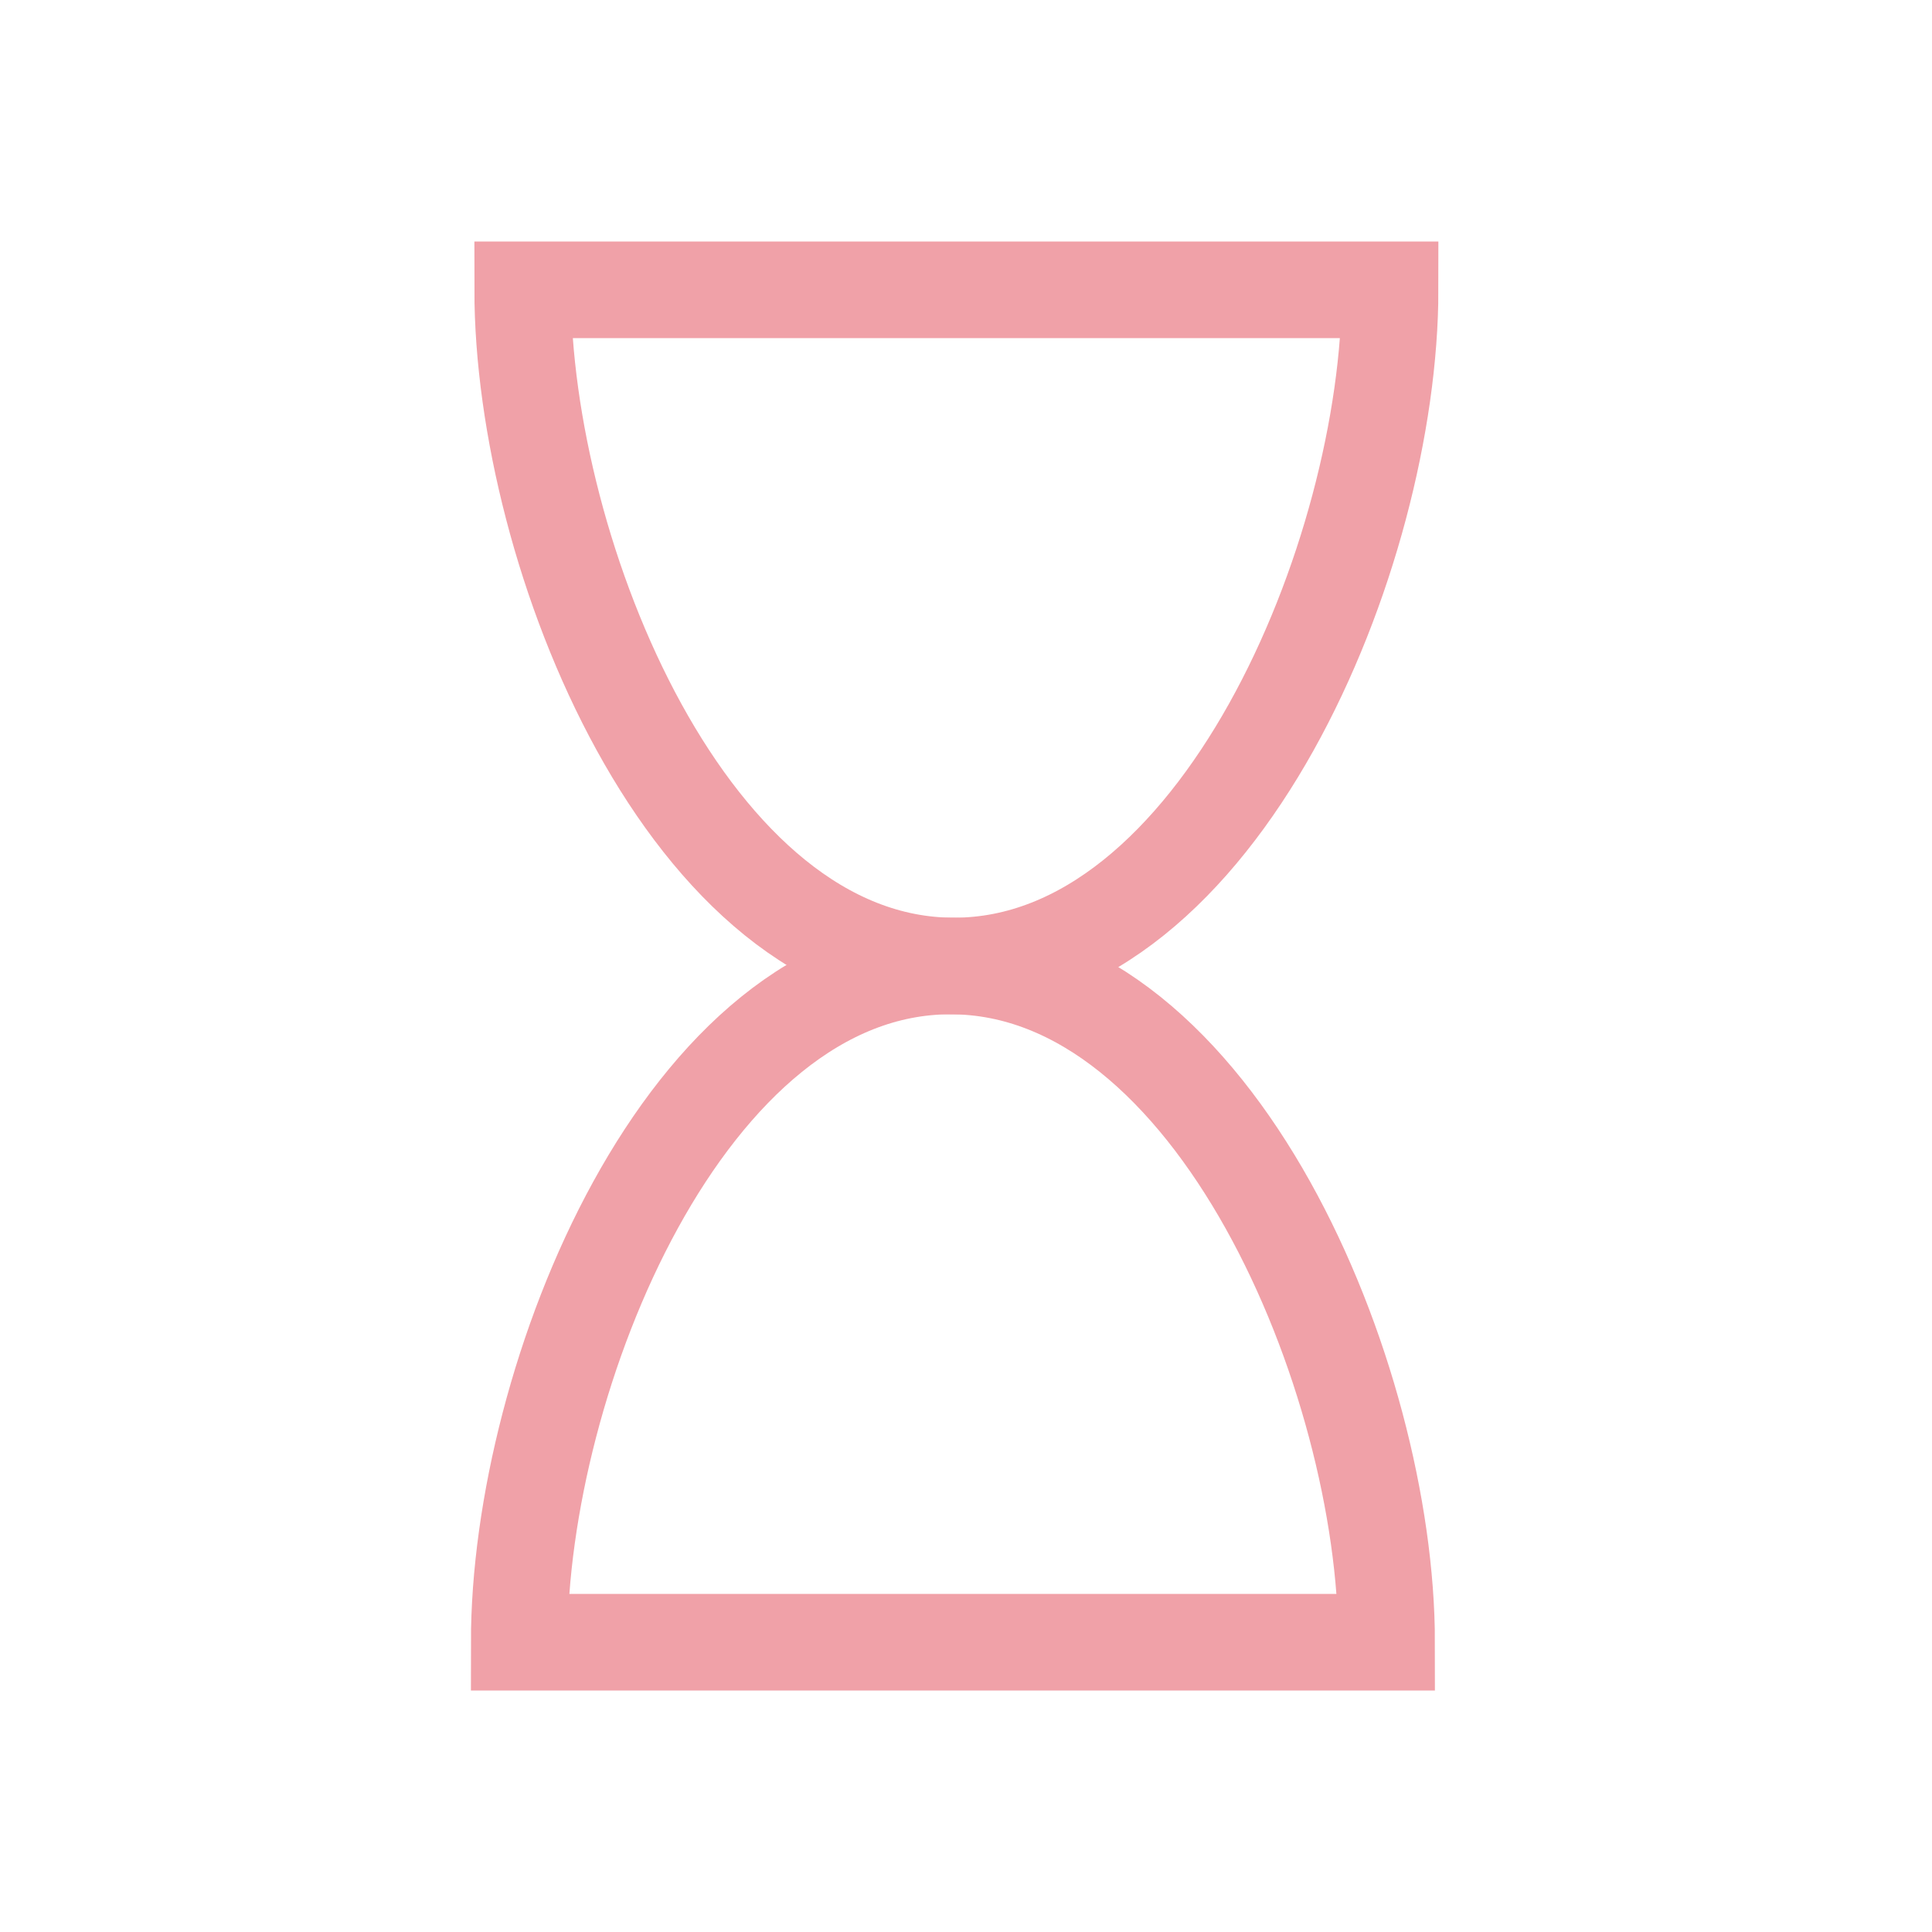
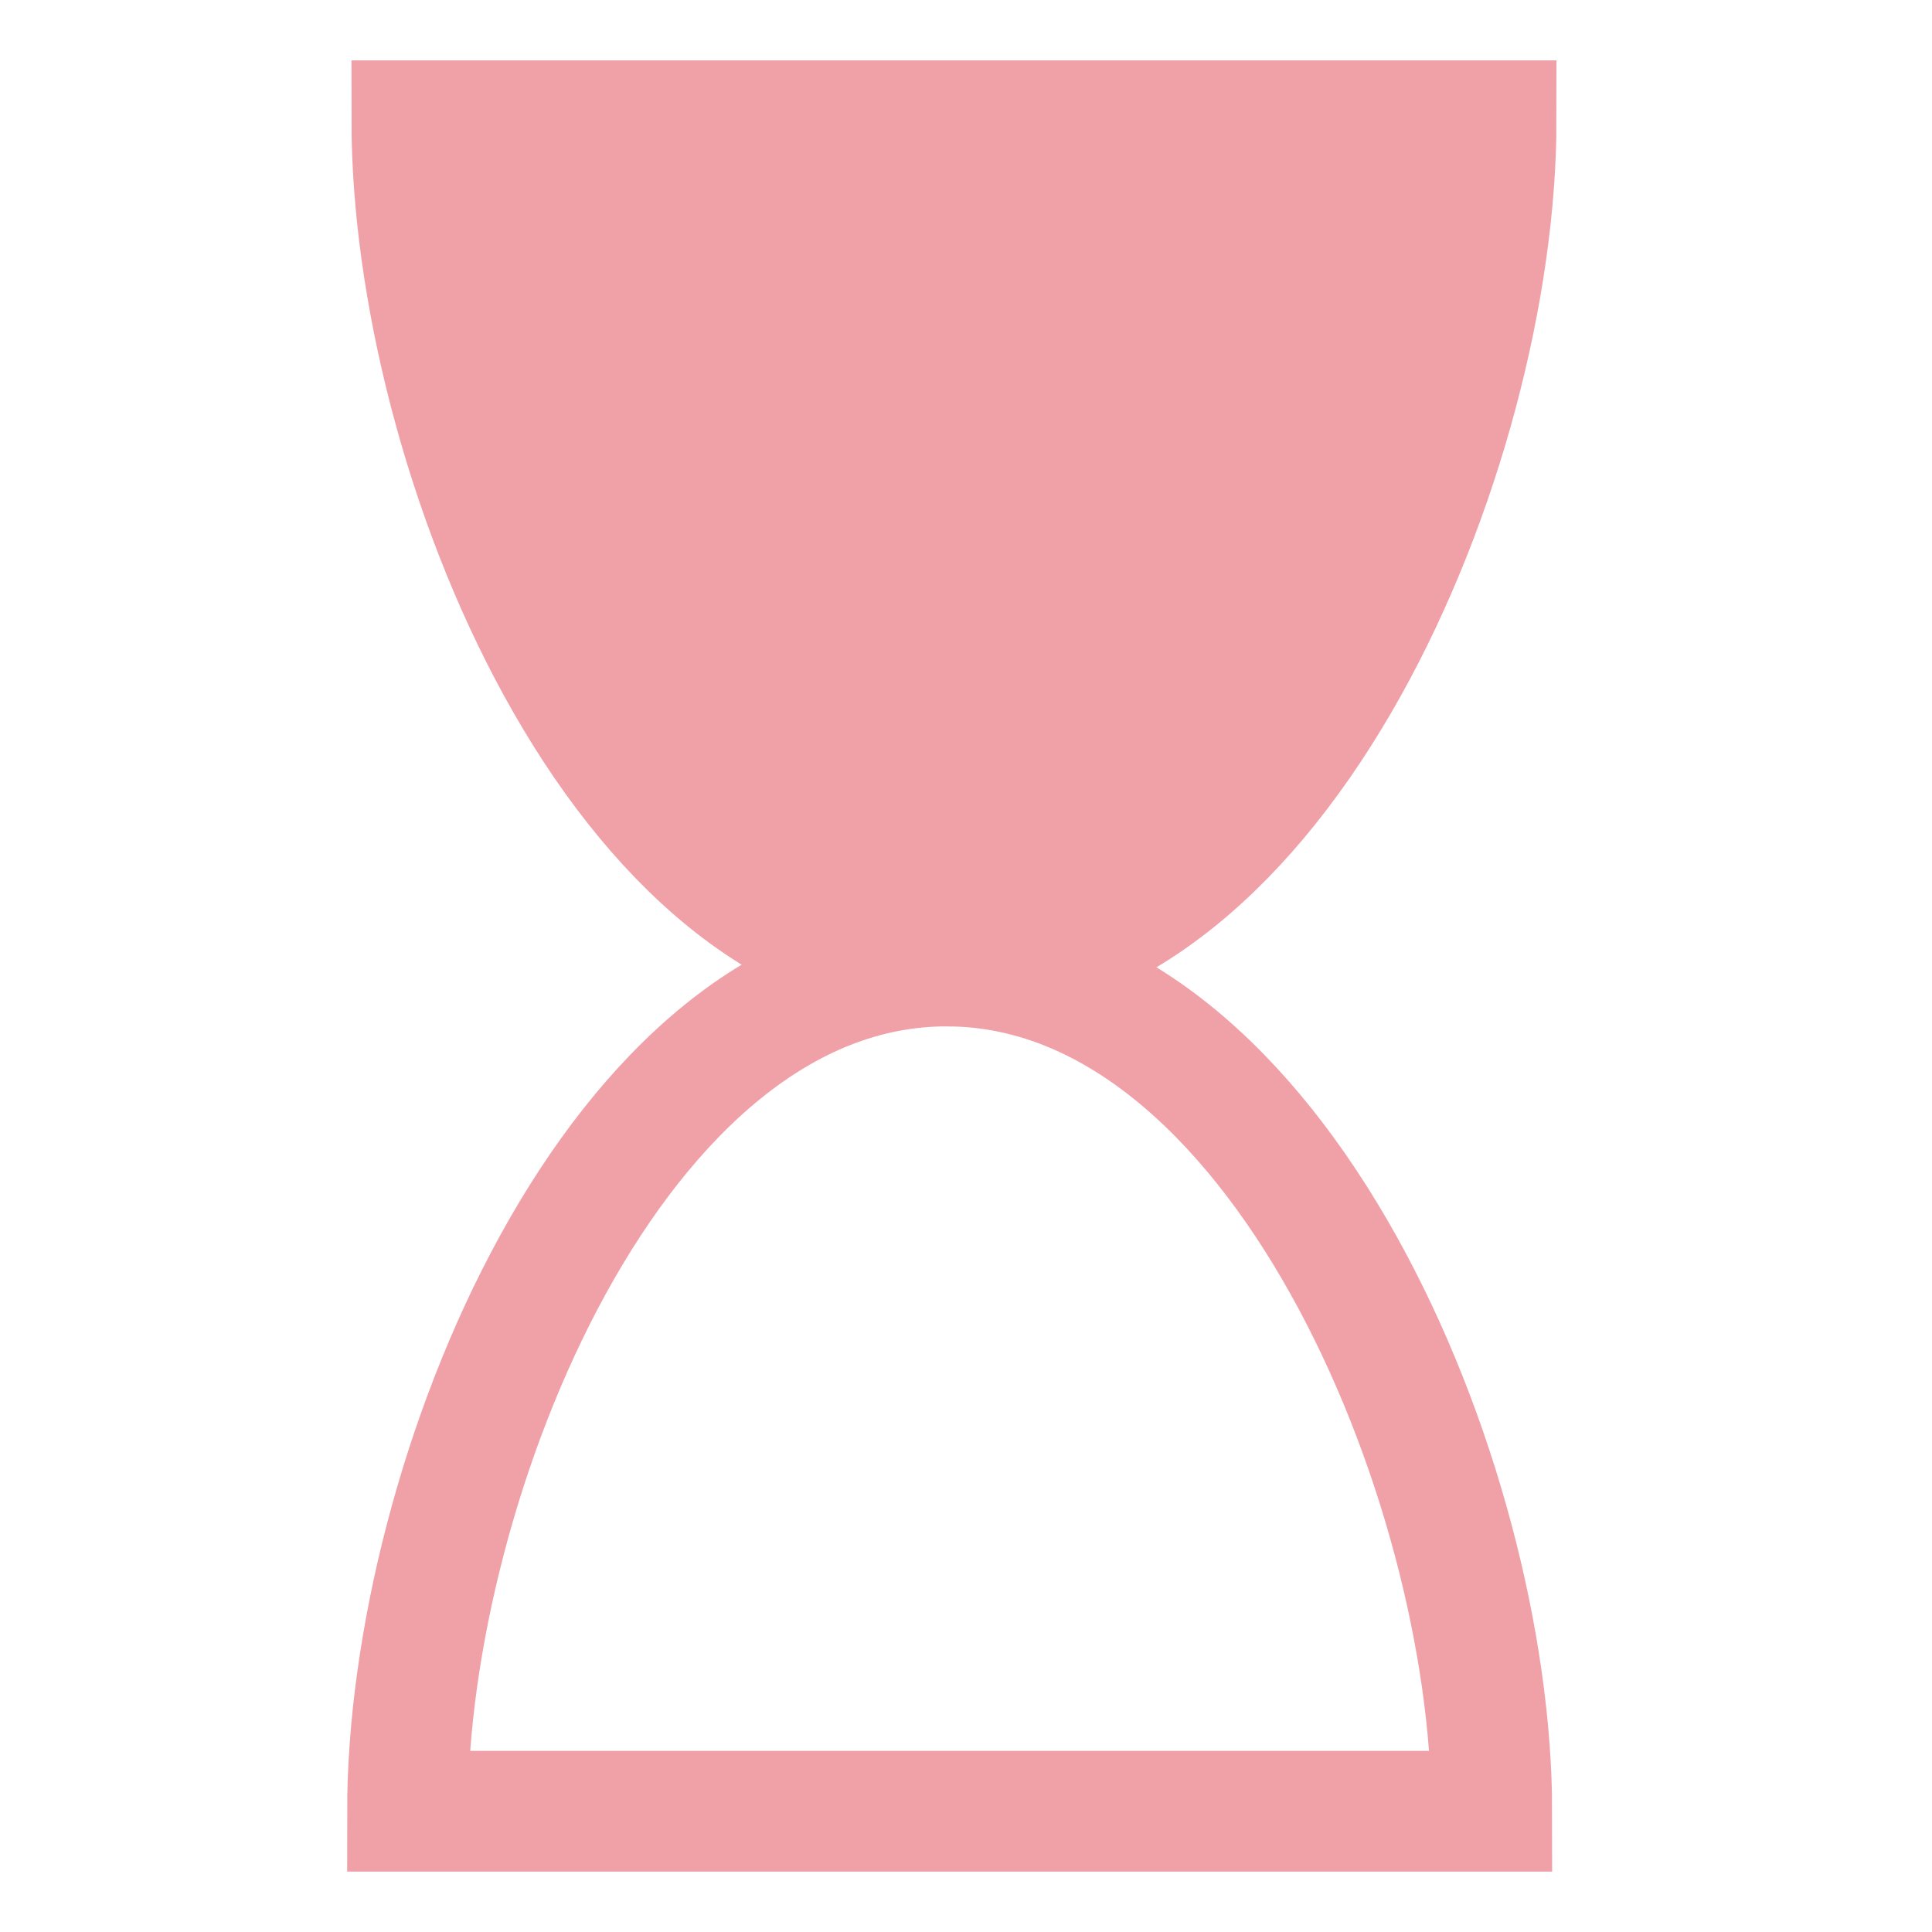
- <svg xmlns="http://www.w3.org/2000/svg" width="160px" height="160px" viewBox="0 0 160 160" version="1.1">
+ <svg xmlns="http://www.w3.org/2000/svg" width="128px" height="128px" viewBox="0 0 128 128" version="1.1">
  <g id="页面-1" stroke="none" stroke-width="1" fill="none" fill-rule="evenodd">
-     <g id="编组备份" transform="translate(43, 24)" stroke="#F0A1A8" stroke-width="8">
-       <path d="M72.12,56 C72.12,34.084 57.916,0 36,0 C14.084,0 0.287,34.084 0.287,56 L72.12,56 Z" id="路径备份-3" transform="translate(36.2038, 28) scale(1, -1) translate(-36.2038, -28) " />
-       <path d="M71.833,112 C71.833,90.084 57.629,56 35.713,56 C13.797,56 0,90.084 0,112 L71.833,112 Z" id="路径备份-4" />
+     <g id="编组备份" transform="translate(27, 8)" stroke="#F0A1A8" stroke-width="8">
+       <path d="M72.12,56 C72.12,34.084 57.916,0 36,0 C14.084,0 0.287,34.084 0.287,56 L72.12,56 Z" id="路径备份-3" fill="#F0A1A8" transform="translate(36.2038, 28) scale(1, -1) translate(-36.2038, -28) " />
+       <path d="M71.833,112 C71.833,90.084 57.629,56 35.713,56 C13.797,56 -3.55271368e-14,90.084 -3.55271368e-14,112 L71.833,112 Z" id="路径备份-4" />
    </g>
  </g>
</svg>
